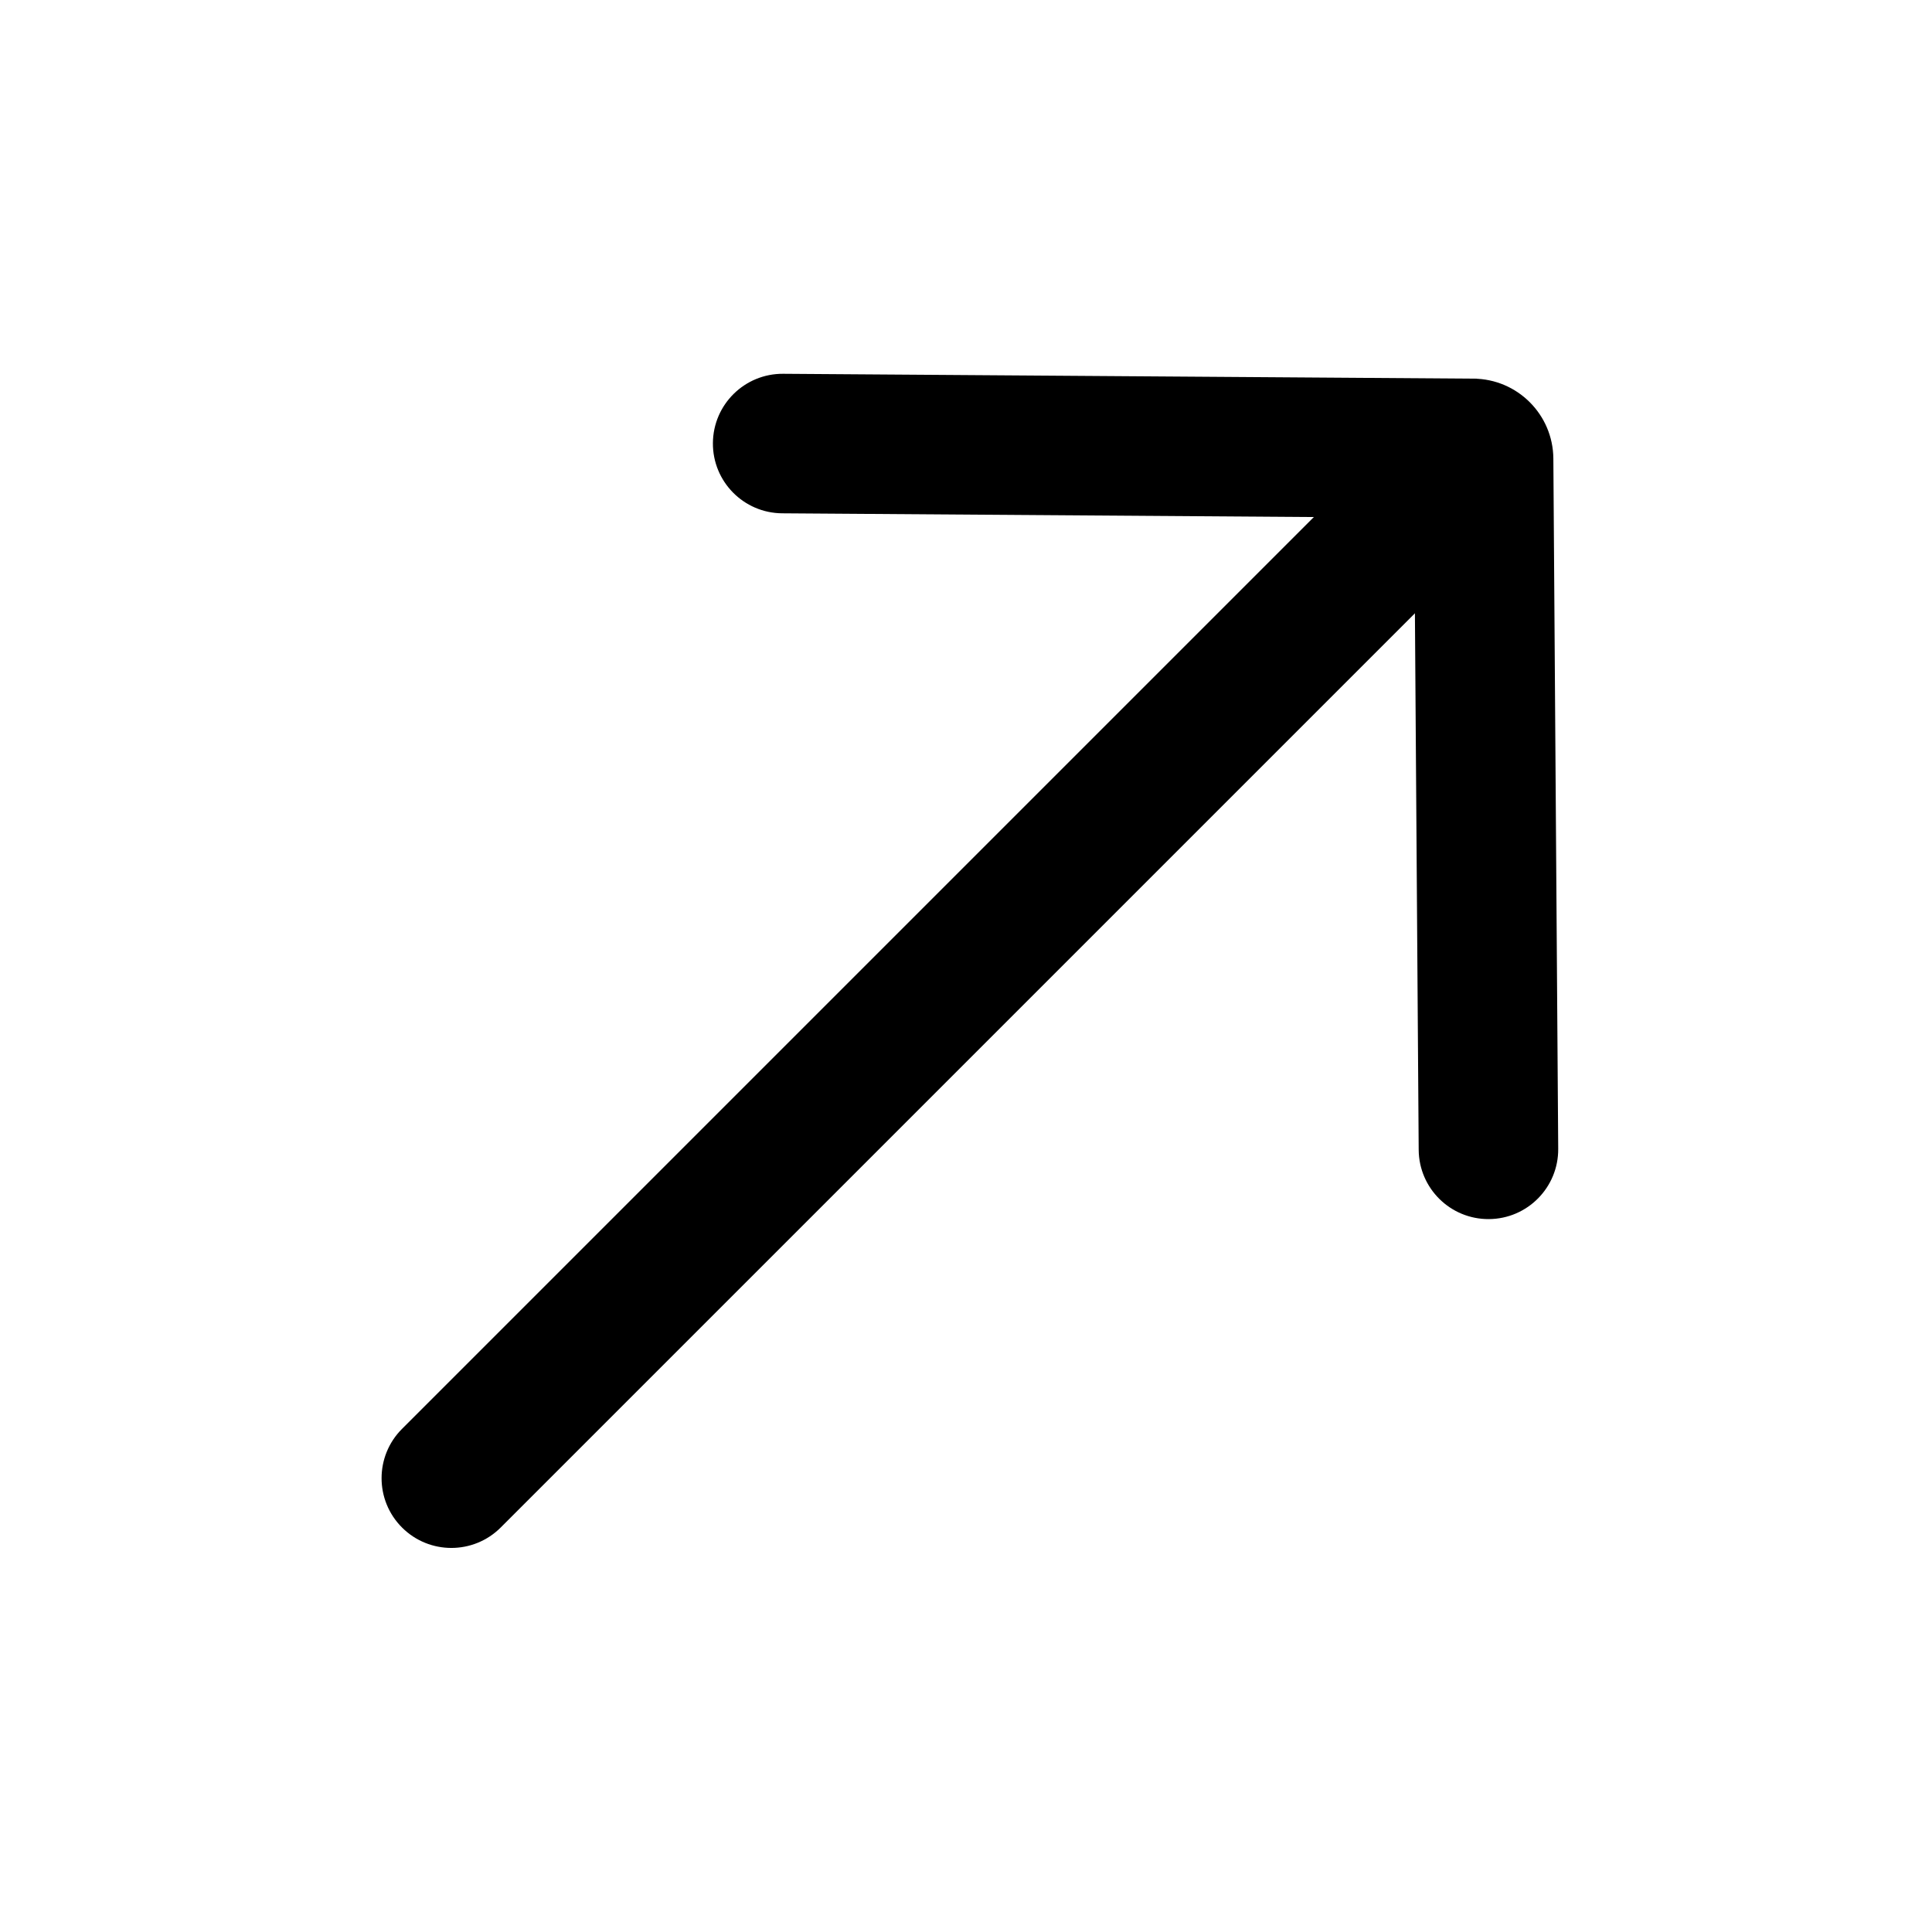
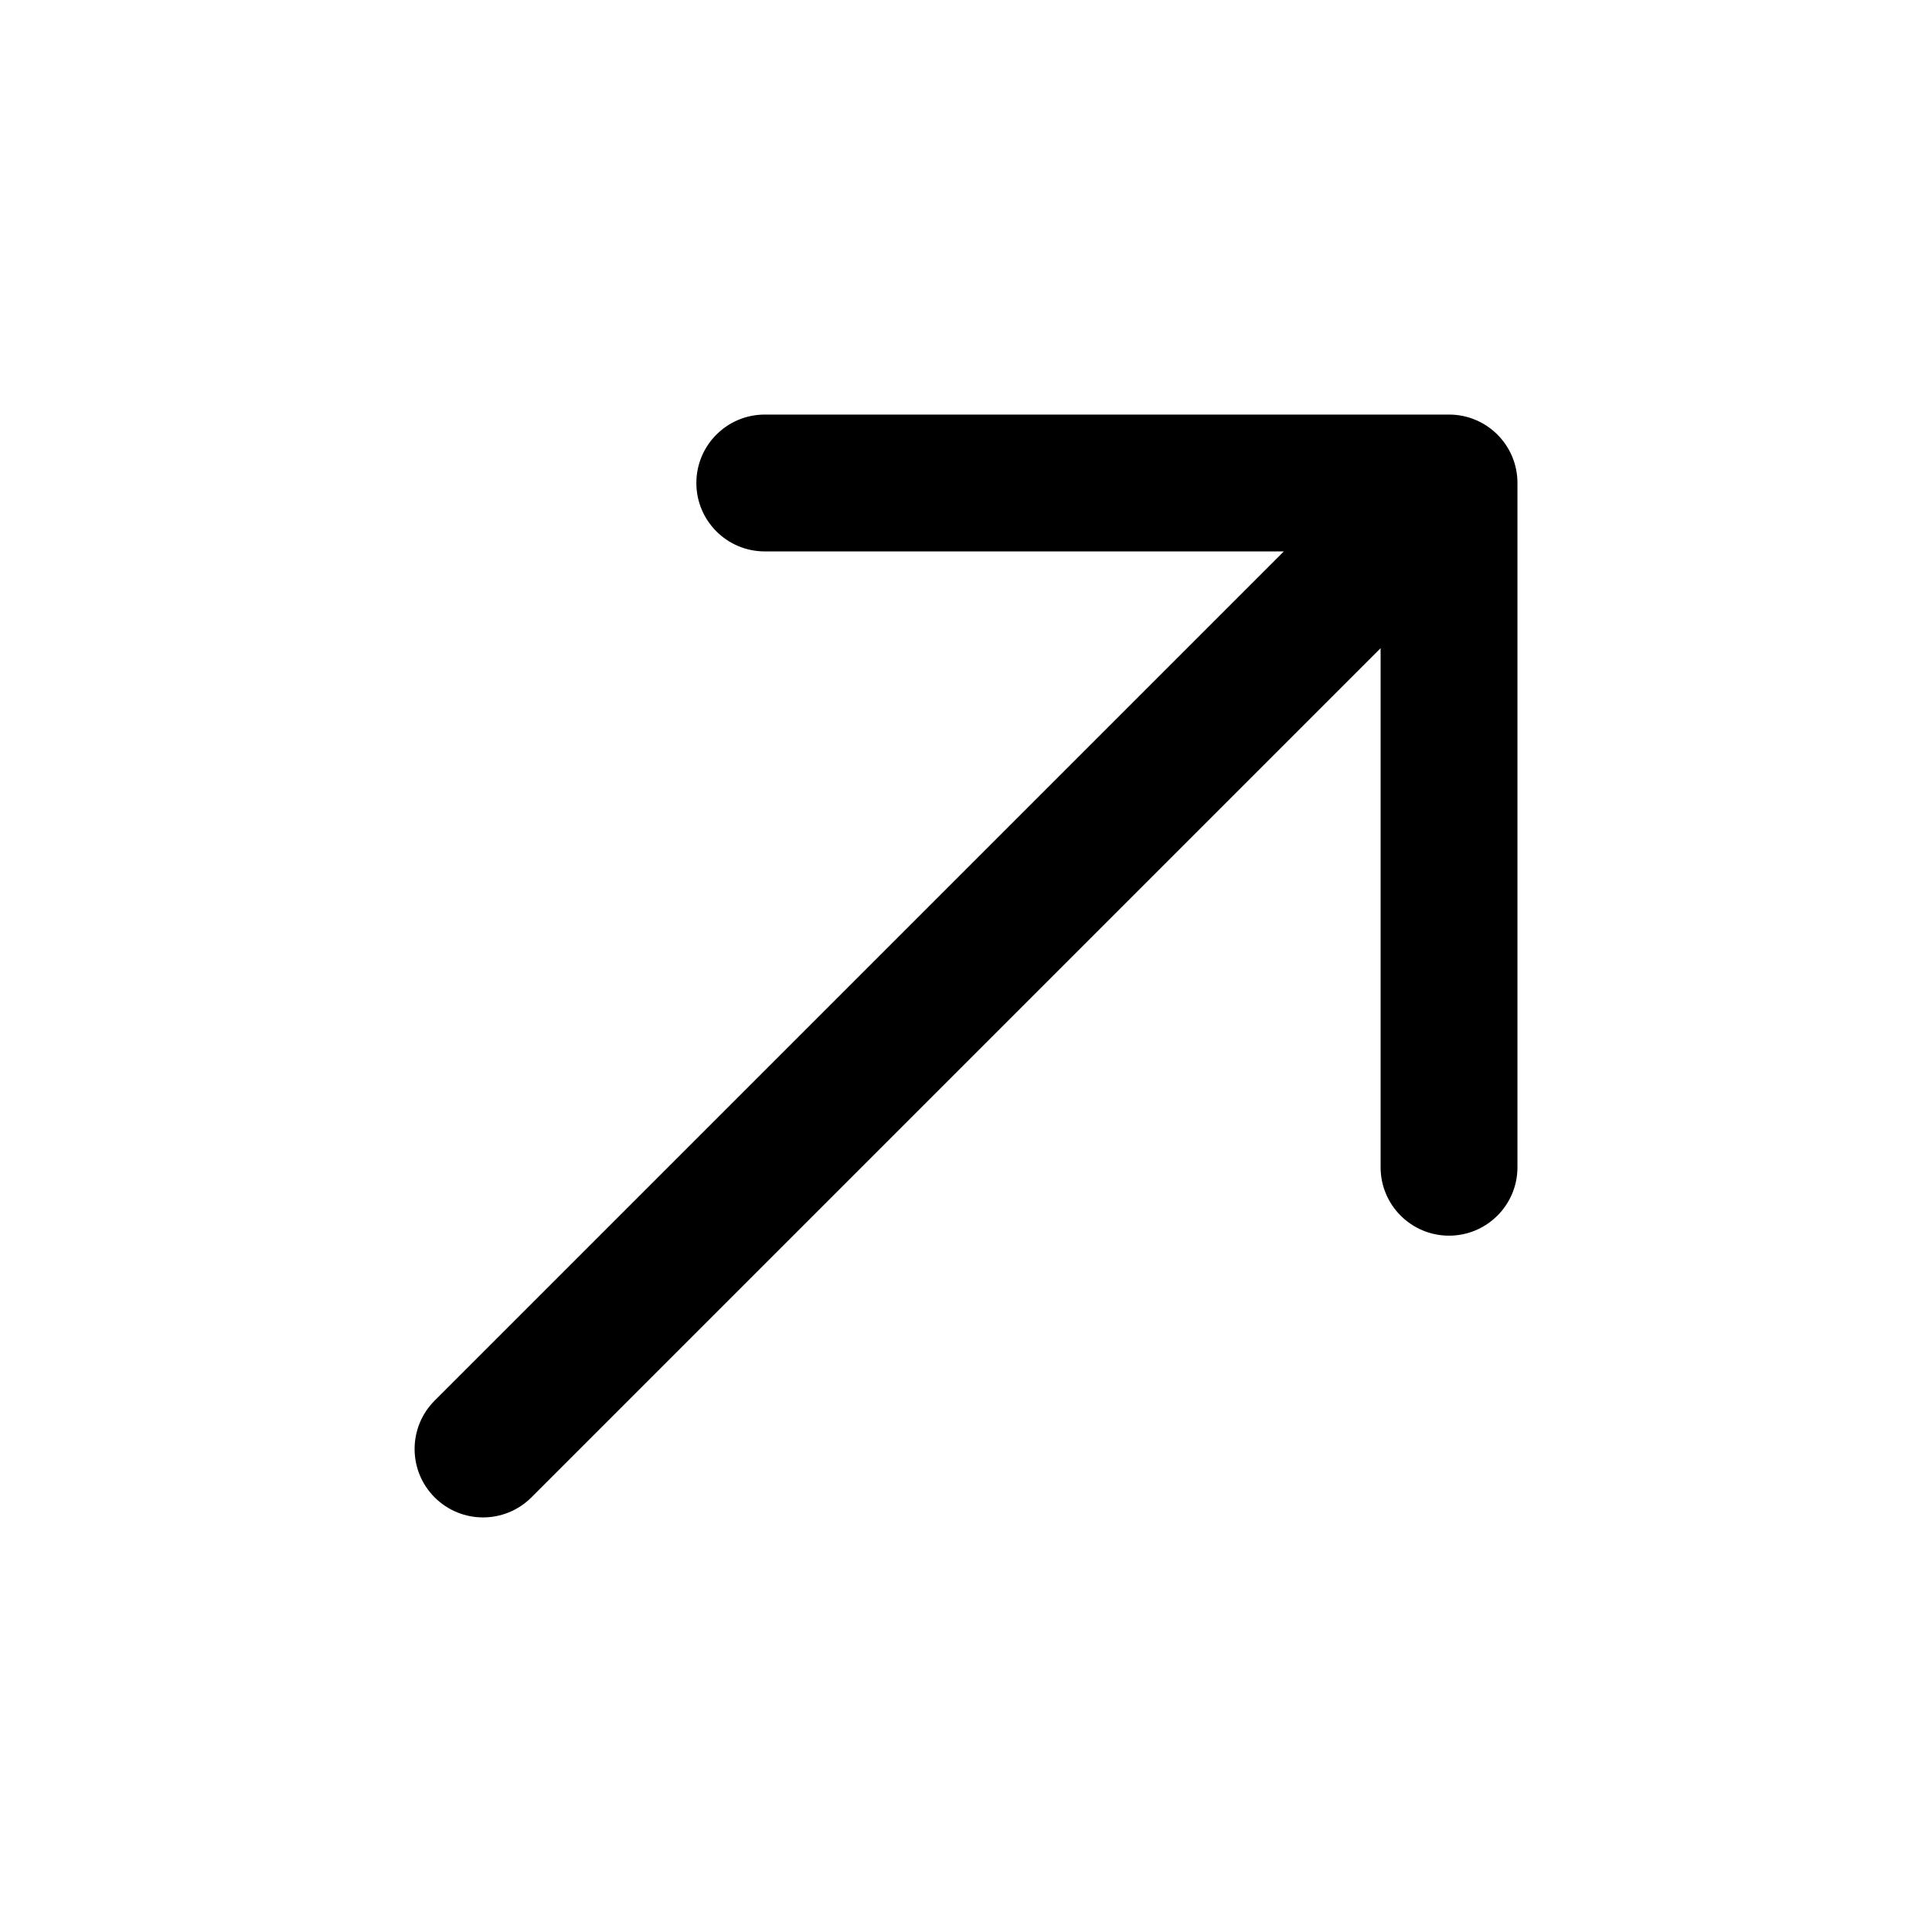
<svg xmlns="http://www.w3.org/2000/svg" width="768" height="768" fill="none">
-   <path fill="#000" fill-rule="evenodd" d="M587.906 179.126c10.837 10.824 10.842 28.377.012 39.207L199.045 607.204c-10.83 10.829-28.394 10.834-39.23.011s-10.842-28.377-.012-39.207l388.873-388.871c10.83-10.829 28.394-10.834 39.23-.011" clip-rule="evenodd" />
-   <path fill="#000" fill-rule="evenodd" d="M283.391 176.122c.108-15.315 12.611-27.643 27.926-27.535l274.393 1.931c17.496.124 31.648 14.276 31.772 31.772l1.931 274.393c.108 15.315-12.22 27.818-27.535 27.926s-27.818-12.22-27.926-27.535l-1.769-251.257-251.257-1.769c-15.315-.108-27.643-12.611-27.535-27.926" clip-rule="evenodd" />
+   <path fill="#000" fill-rule="evenodd" d="M304.012 219.197c-15.022 0-27.2-12.178-27.2-27.2 0-15.022 12.178-27.2 27.2-27.2h272.001c15.022 0 27.2 12.178 27.2 27.2v272c0 15.022-12.178 27.2-27.2 27.2-15.023 0-27.201-12.178-27.201-27.2V257.664L211.246 595.23c-10.622 10.623-27.845 10.623-38.467 0-10.622-10.622-10.622-27.844 0-38.466l337.567-337.567H304.012Z" clip-rule="evenodd" />
</svg>
